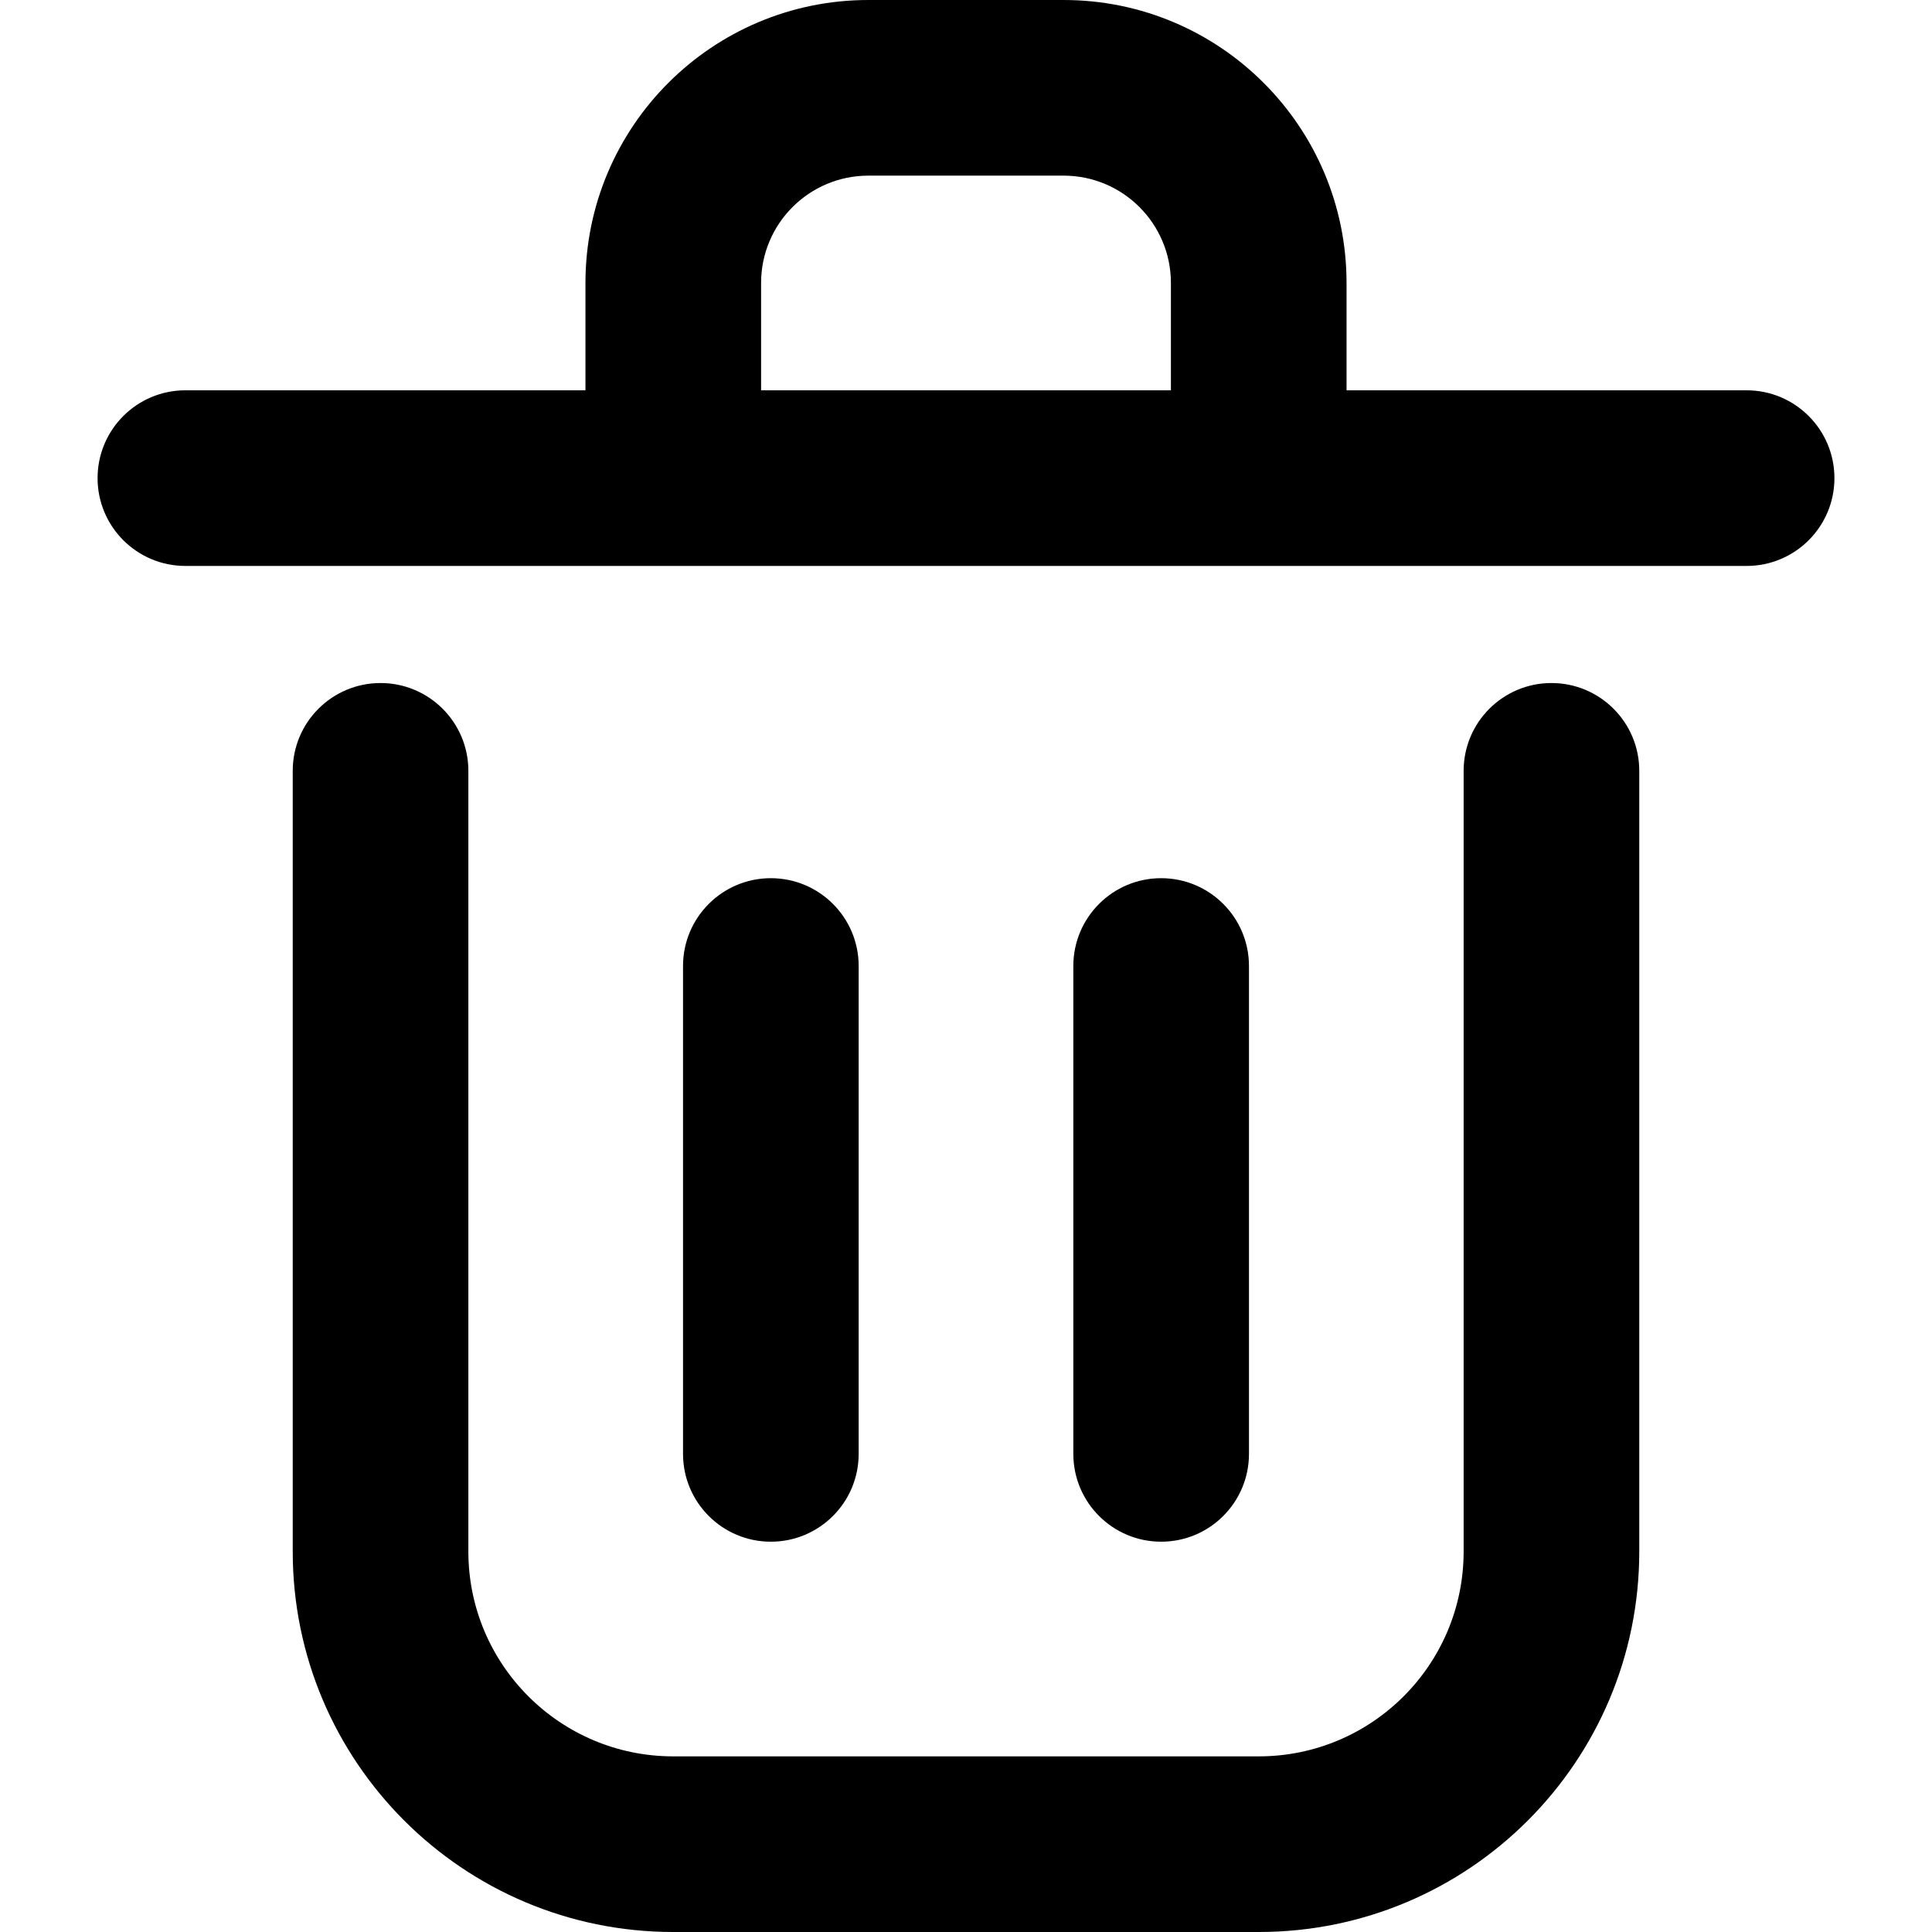
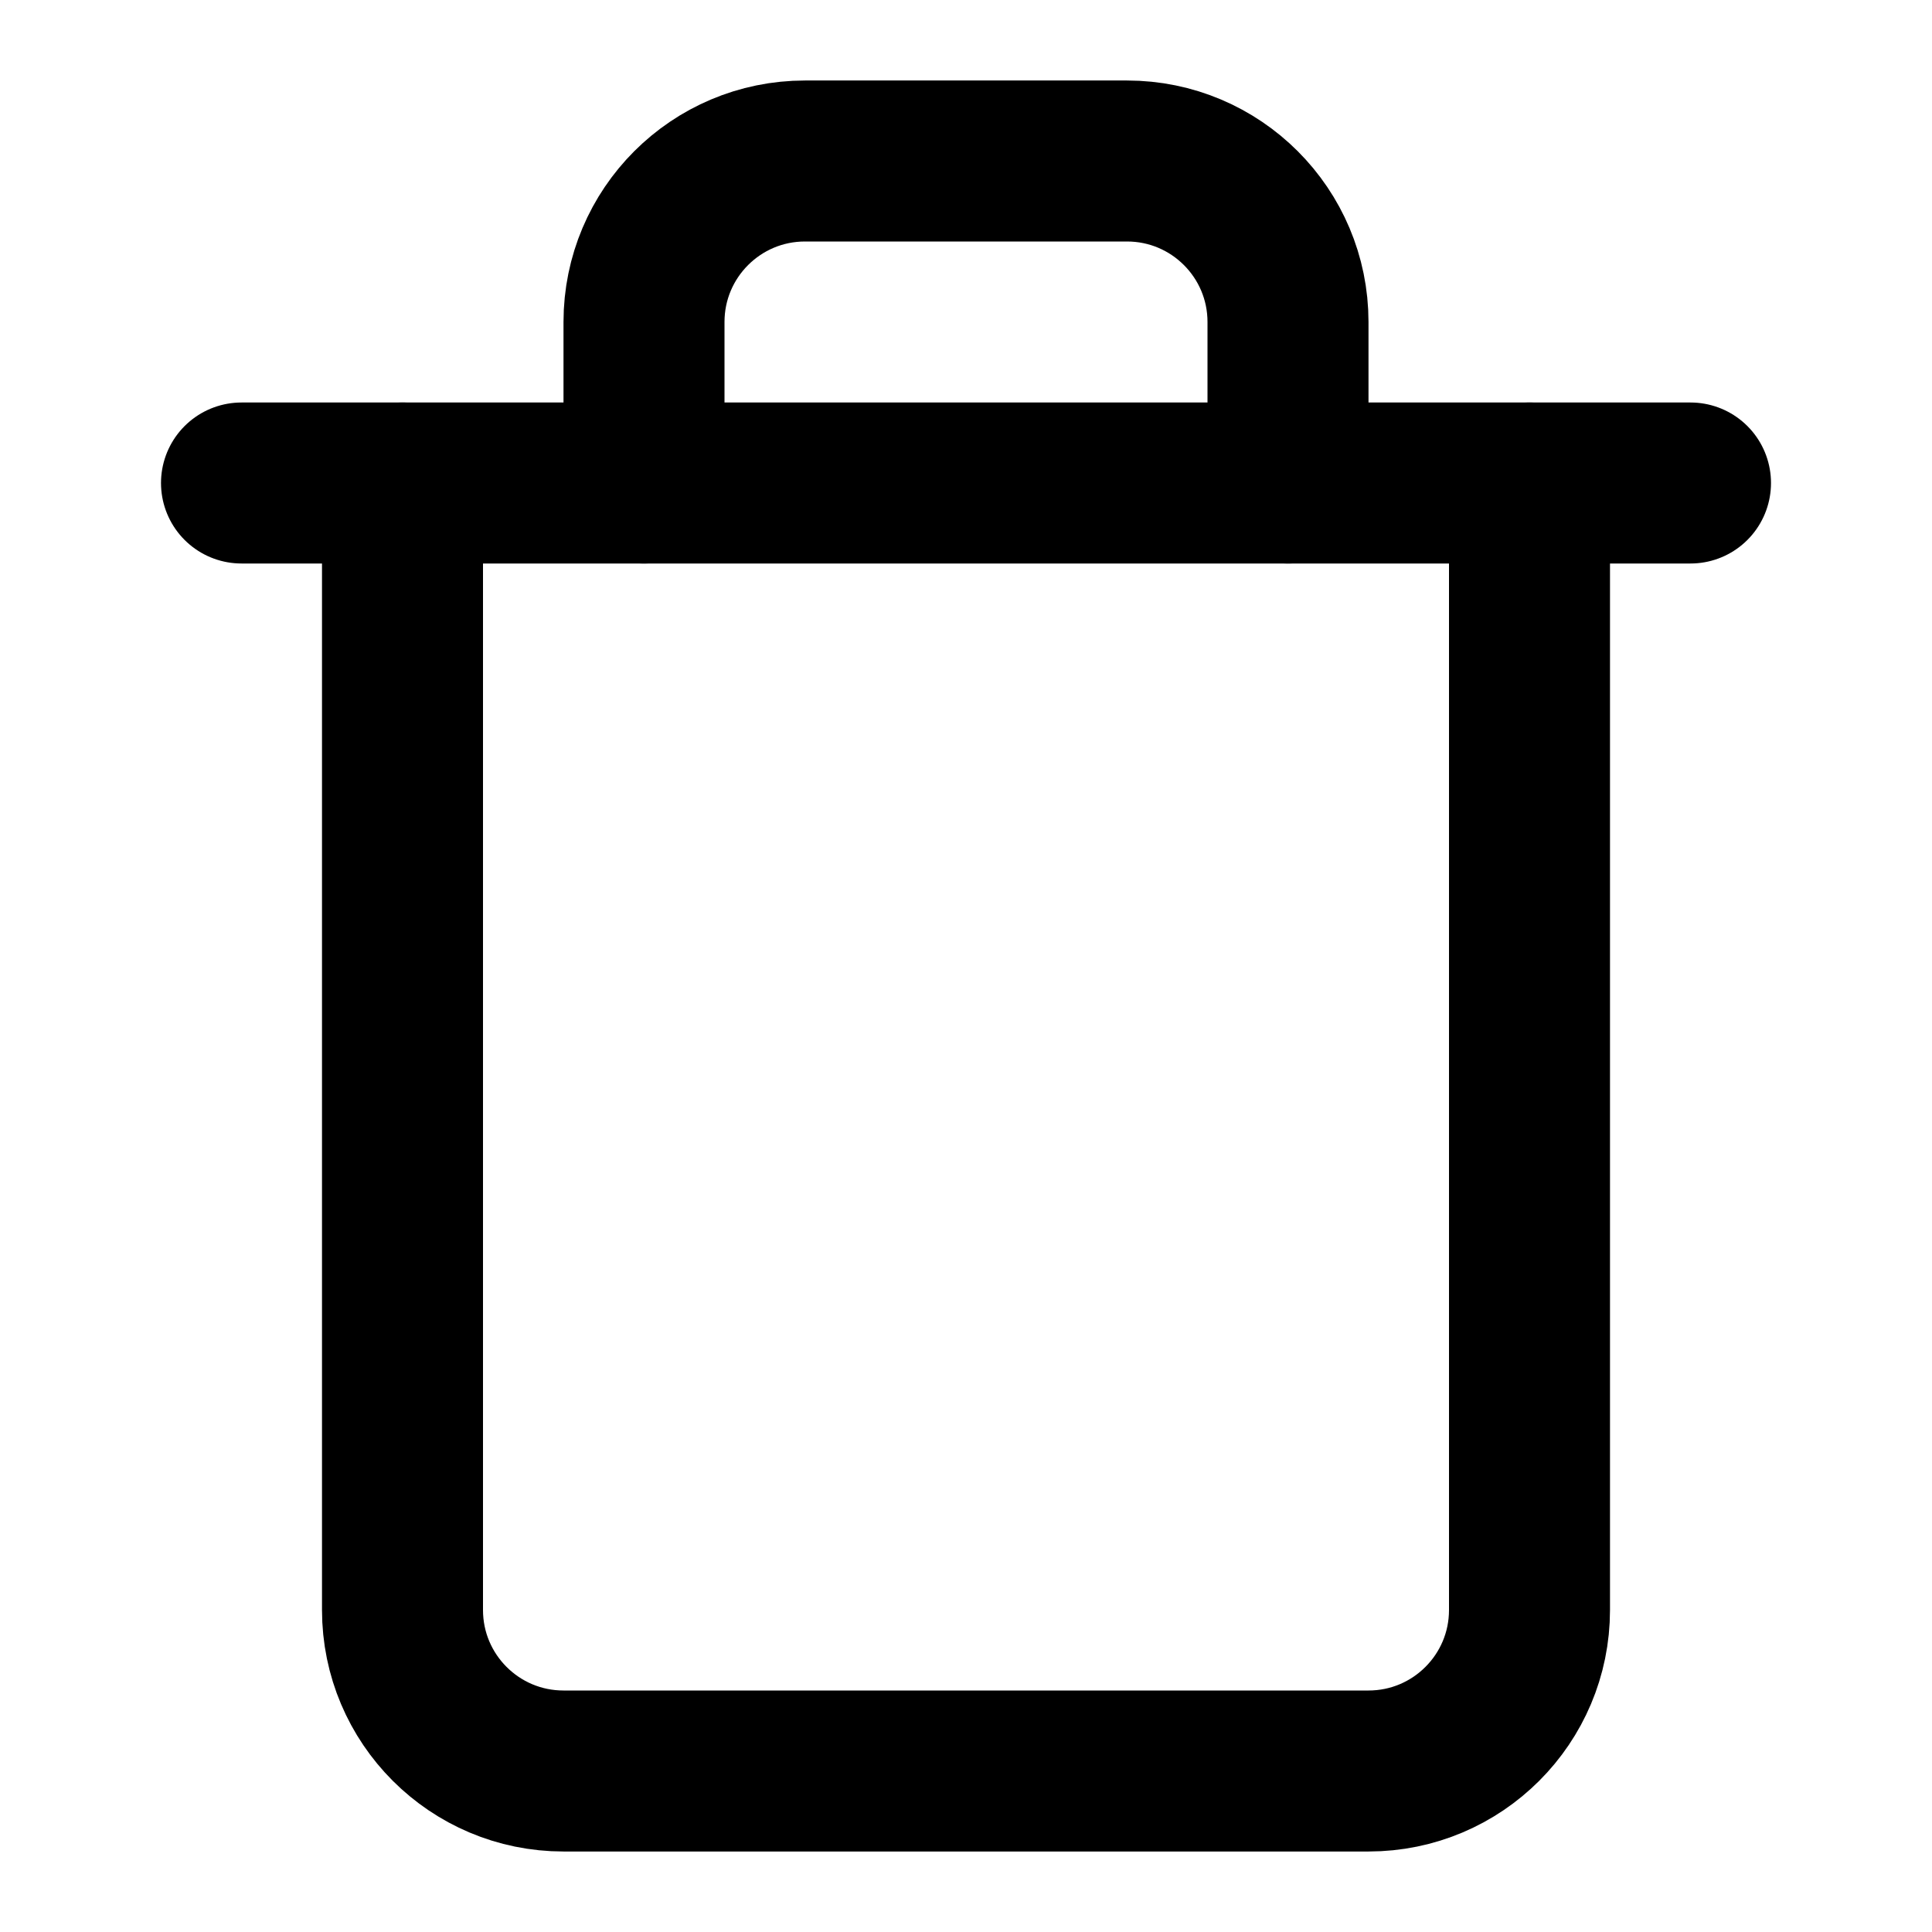
- <svg xmlns="http://www.w3.org/2000/svg" version="1.1" width="1024" height="1024" viewBox="0 0 1024 1024">
-   <path d="M310.303 149.98c0-82.832 67.149-149.98 149.98-149.98h103.434c82.832 0 149.979 67.149 149.979 149.98v56.889h212.041c25.705 0 46.546 20.839 46.546 46.546s-20.839 46.546-46.546 46.546h-827.474c-25.707 0-46.546-20.839-46.546-46.546s20.838-46.546 46.546-46.546h212.039v-56.889zM403.395 206.869h217.212v-56.889c0-31.419-25.469-56.889-56.889-56.889h-103.434c-31.419 0-56.889 25.469-56.889 56.889v56.889zM201.697 362.020c25.707 0 46.546 20.839 46.546 46.546v413.737c0 59.981 48.626 108.606 108.606 108.606h310.303c59.98 0 108.604-48.624 108.604-108.606v-413.737c0-25.707 20.839-46.546 46.546-46.546s46.546 20.839 46.546 46.546v413.737c0 111.393-90.304 201.697-201.696 201.697h-310.303c-111.395 0-201.697-90.304-201.697-201.697v-413.737c0-25.707 20.839-46.546 46.546-46.546zM408.565 465.454c25.707 0 46.546 20.839 46.546 46.546v258.587c0 25.705-20.839 46.546-46.546 46.546s-46.546-20.839-46.546-46.546v-258.587c0-25.707 20.839-46.546 46.546-46.546zM615.434 465.454c25.707 0 46.546 20.839 46.546 46.546v258.587c0 25.705-20.839 46.546-46.546 46.546s-46.546-20.839-46.546-46.546v-258.587c0-25.707 20.839-46.546 46.546-46.546z" />
+ <svg xmlns="http://www.w3.org/2000/svg" width="24" height="24" viewBox="0 0 24 24" fill="none" stroke="currentColor" stroke-width="2" stroke-linecap="round" stroke-linejoin="round">
+   <path d="M19 6v14a2 2 0 0 1-2 2H7a2 2 0 0 1-2-2V6" />
+   <path d="M3 6h18" />
+   <path d="M8 6V4a2 2 0 0 1 2-2h4a2 2 0 0 1 2 2v2" />
</svg>
